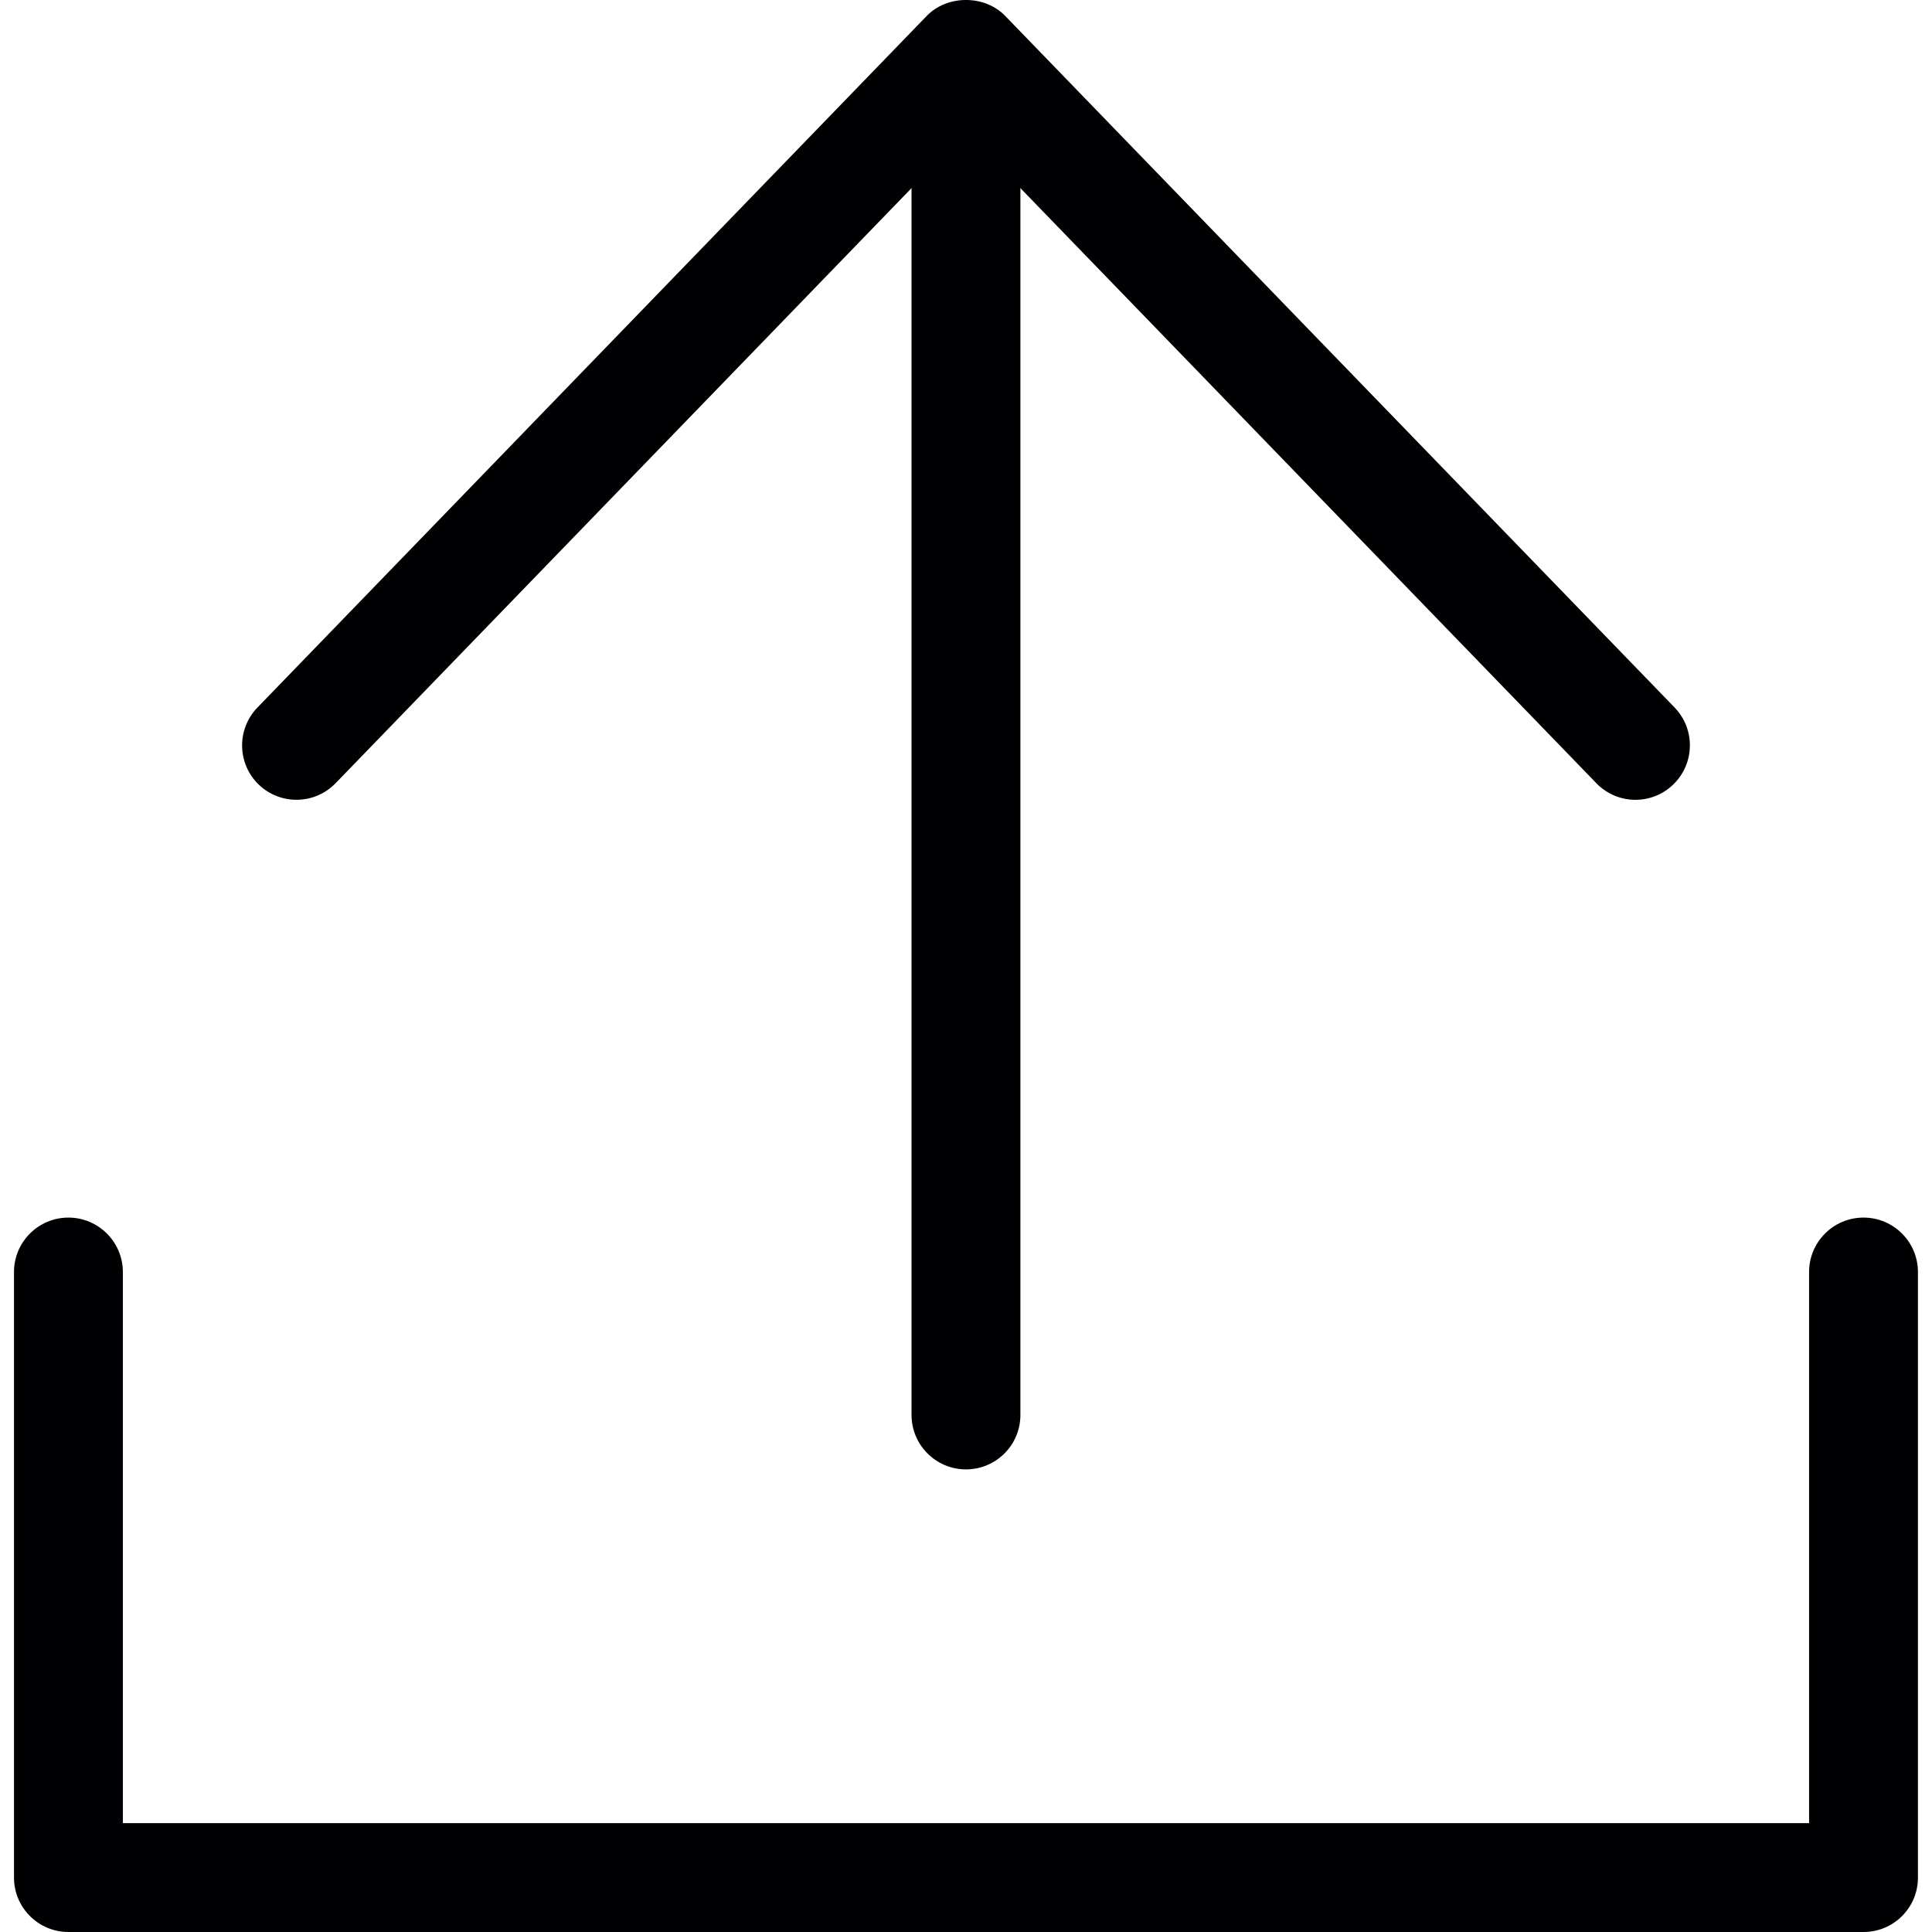
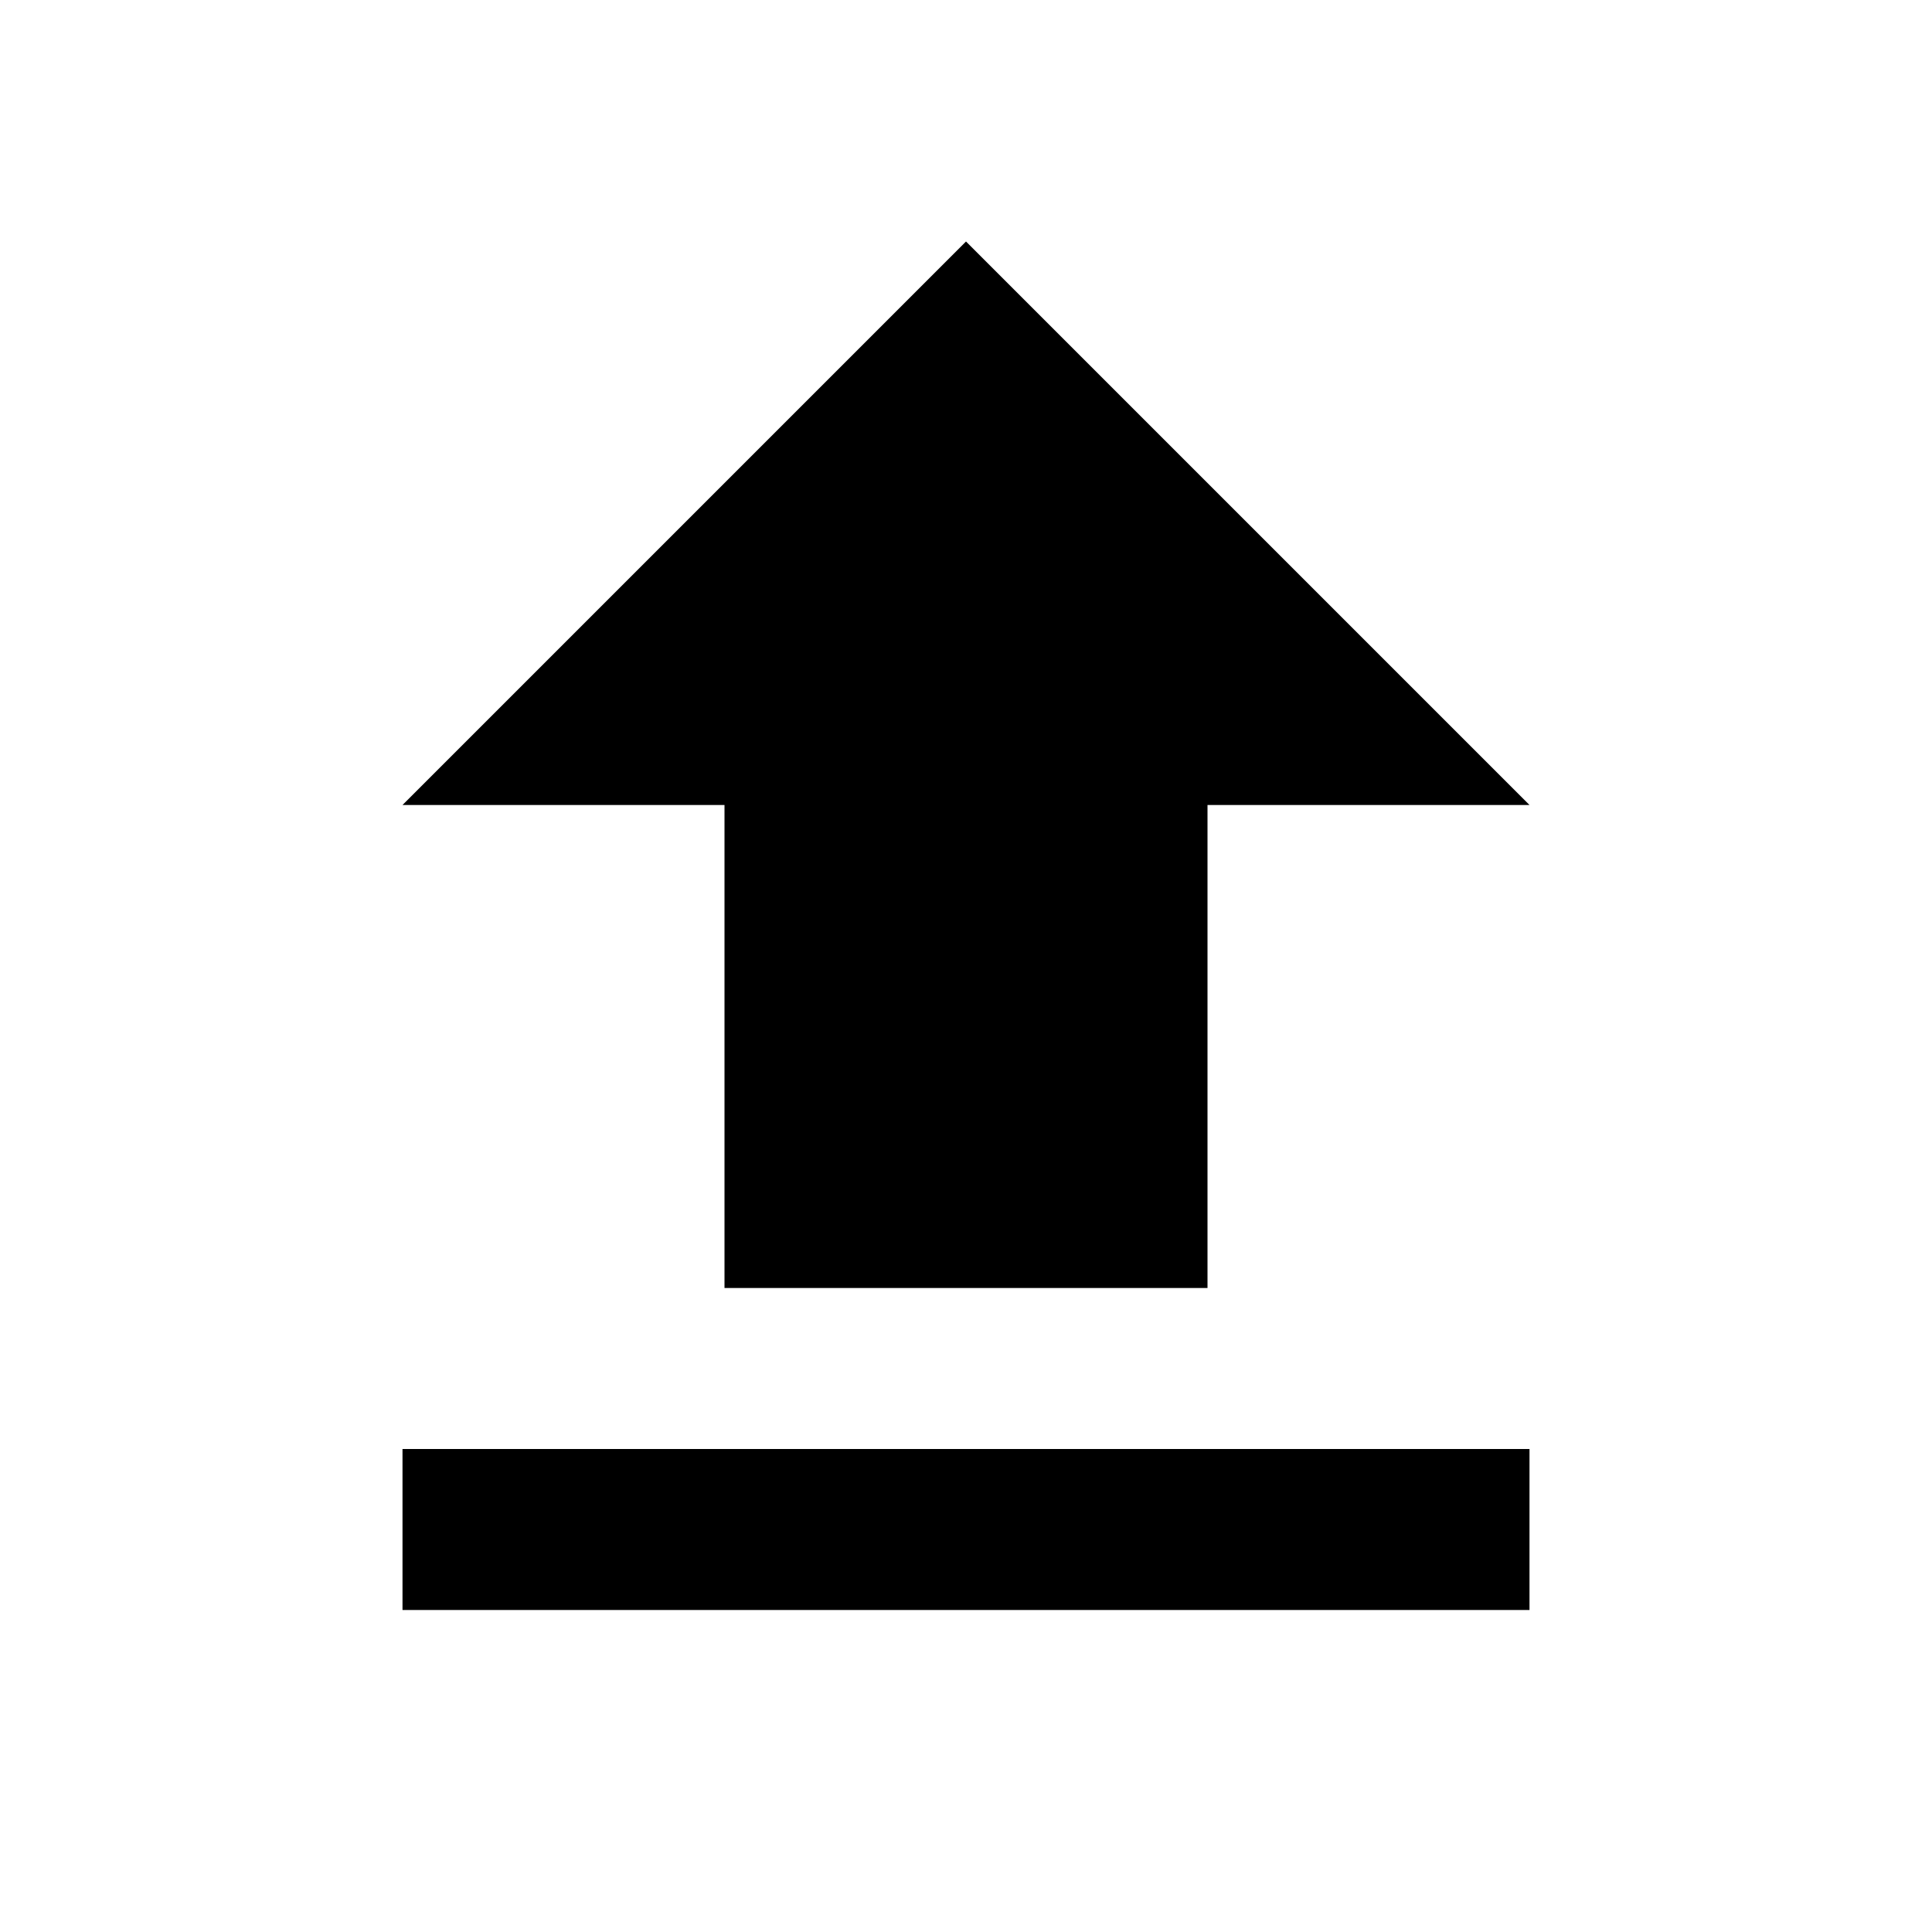
- <svg xmlns="http://www.w3.org/2000/svg" version="1.1" id="Capa_1" x="0px" y="0px" viewBox="0 0 31.059 31.059" style="enable-background:new 0 0 31.059 31.059;" xml:space="preserve">
-   <g>
-     <g>
-       <path style="fill:#010002;" d="M29.959,31.059H1.1c-0.483,0-0.875-0.392-0.875-0.875v-9.735c0-0.483,0.392-0.875,0.875-0.875    c0.482,0,0.875,0.392,0.875,0.875v8.86h27.108v-8.86c0-0.483,0.392-0.875,0.875-0.875s0.875,0.392,0.875,0.875v9.735    C30.834,30.667,30.442,31.059,29.959,31.059z" />
-     </g>
-     <g>
-       <g>
-         <path style="fill:#010002;" d="M15.529,23.622c-0.483,0-0.875-0.392-0.875-0.875V1.22c0-0.482,0.392-0.875,0.875-0.875     c0.483,0,0.875,0.393,0.875,0.875v21.527C16.404,23.231,16.012,23.622,15.529,23.622z" />
-       </g>
-       <g>
-         <path style="fill:#010002;" d="M26.292,12.858c-0.229,0-0.457-0.089-0.629-0.267L15.529,2.12L5.395,12.591     c-0.336,0.347-0.889,0.356-1.237,0.021c-0.347-0.336-0.355-0.89-0.02-1.237L14.9,0.254c0.33-0.339,0.928-0.339,1.258,0     l10.763,11.12c0.336,0.348,0.326,0.901-0.021,1.237C26.73,12.776,26.511,12.858,26.292,12.858z" />
-       </g>
-     </g>
-   </g>
-   <g>
- </g>
-   <g>
- </g>
-   <g>
- </g>
-   <g>
- </g>
-   <g>
- </g>
-   <g>
- </g>
-   <g>
- </g>
-   <g>
- </g>
-   <g>
- </g>
-   <g>
- </g>
-   <g>
- </g>
-   <g>
- </g>
-   <g>
- </g>
-   <g>
- </g>
-   <g>
- </g>
+ <svg xmlns="http://www.w3.org/2000/svg" fill="#000000" height="24" viewBox="0 0 24 24" width="24">
+   <path d="M0 0h24v24H0z" fill="none" />
+   <path d="M9 16h6v-6h4l-7-7-7 7h4zm-4 2h14v2H5z" />
</svg>
